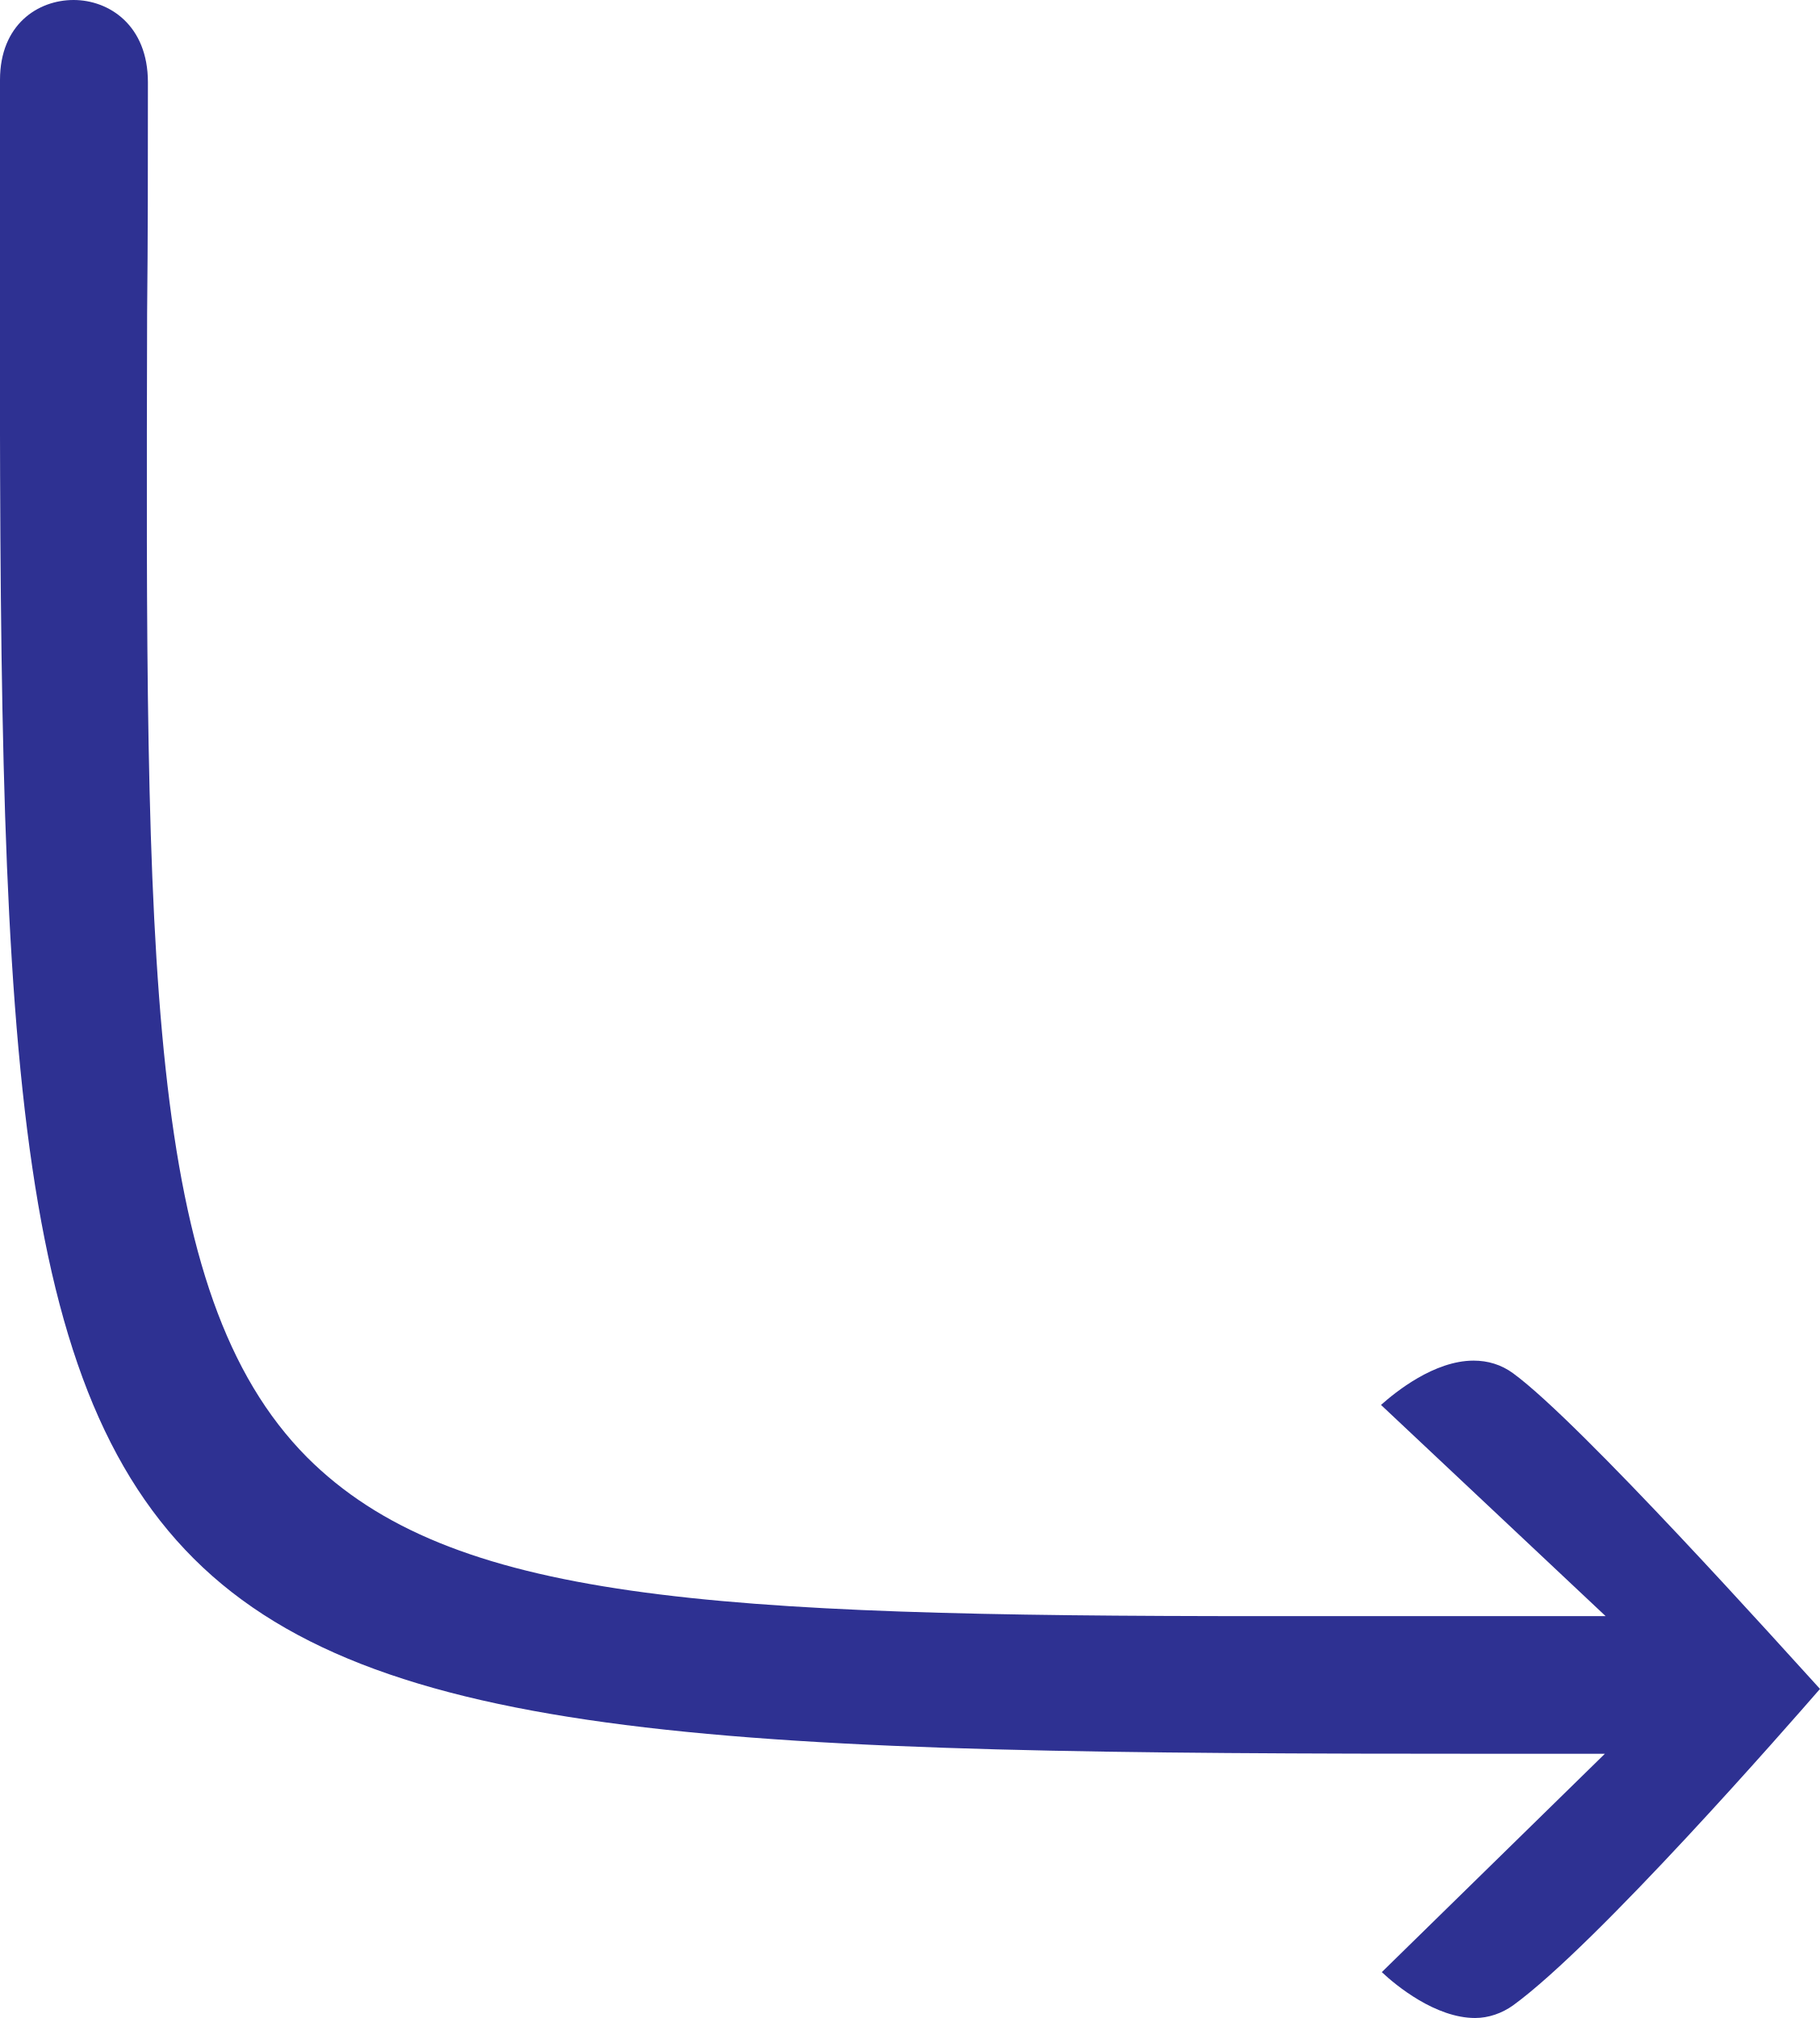
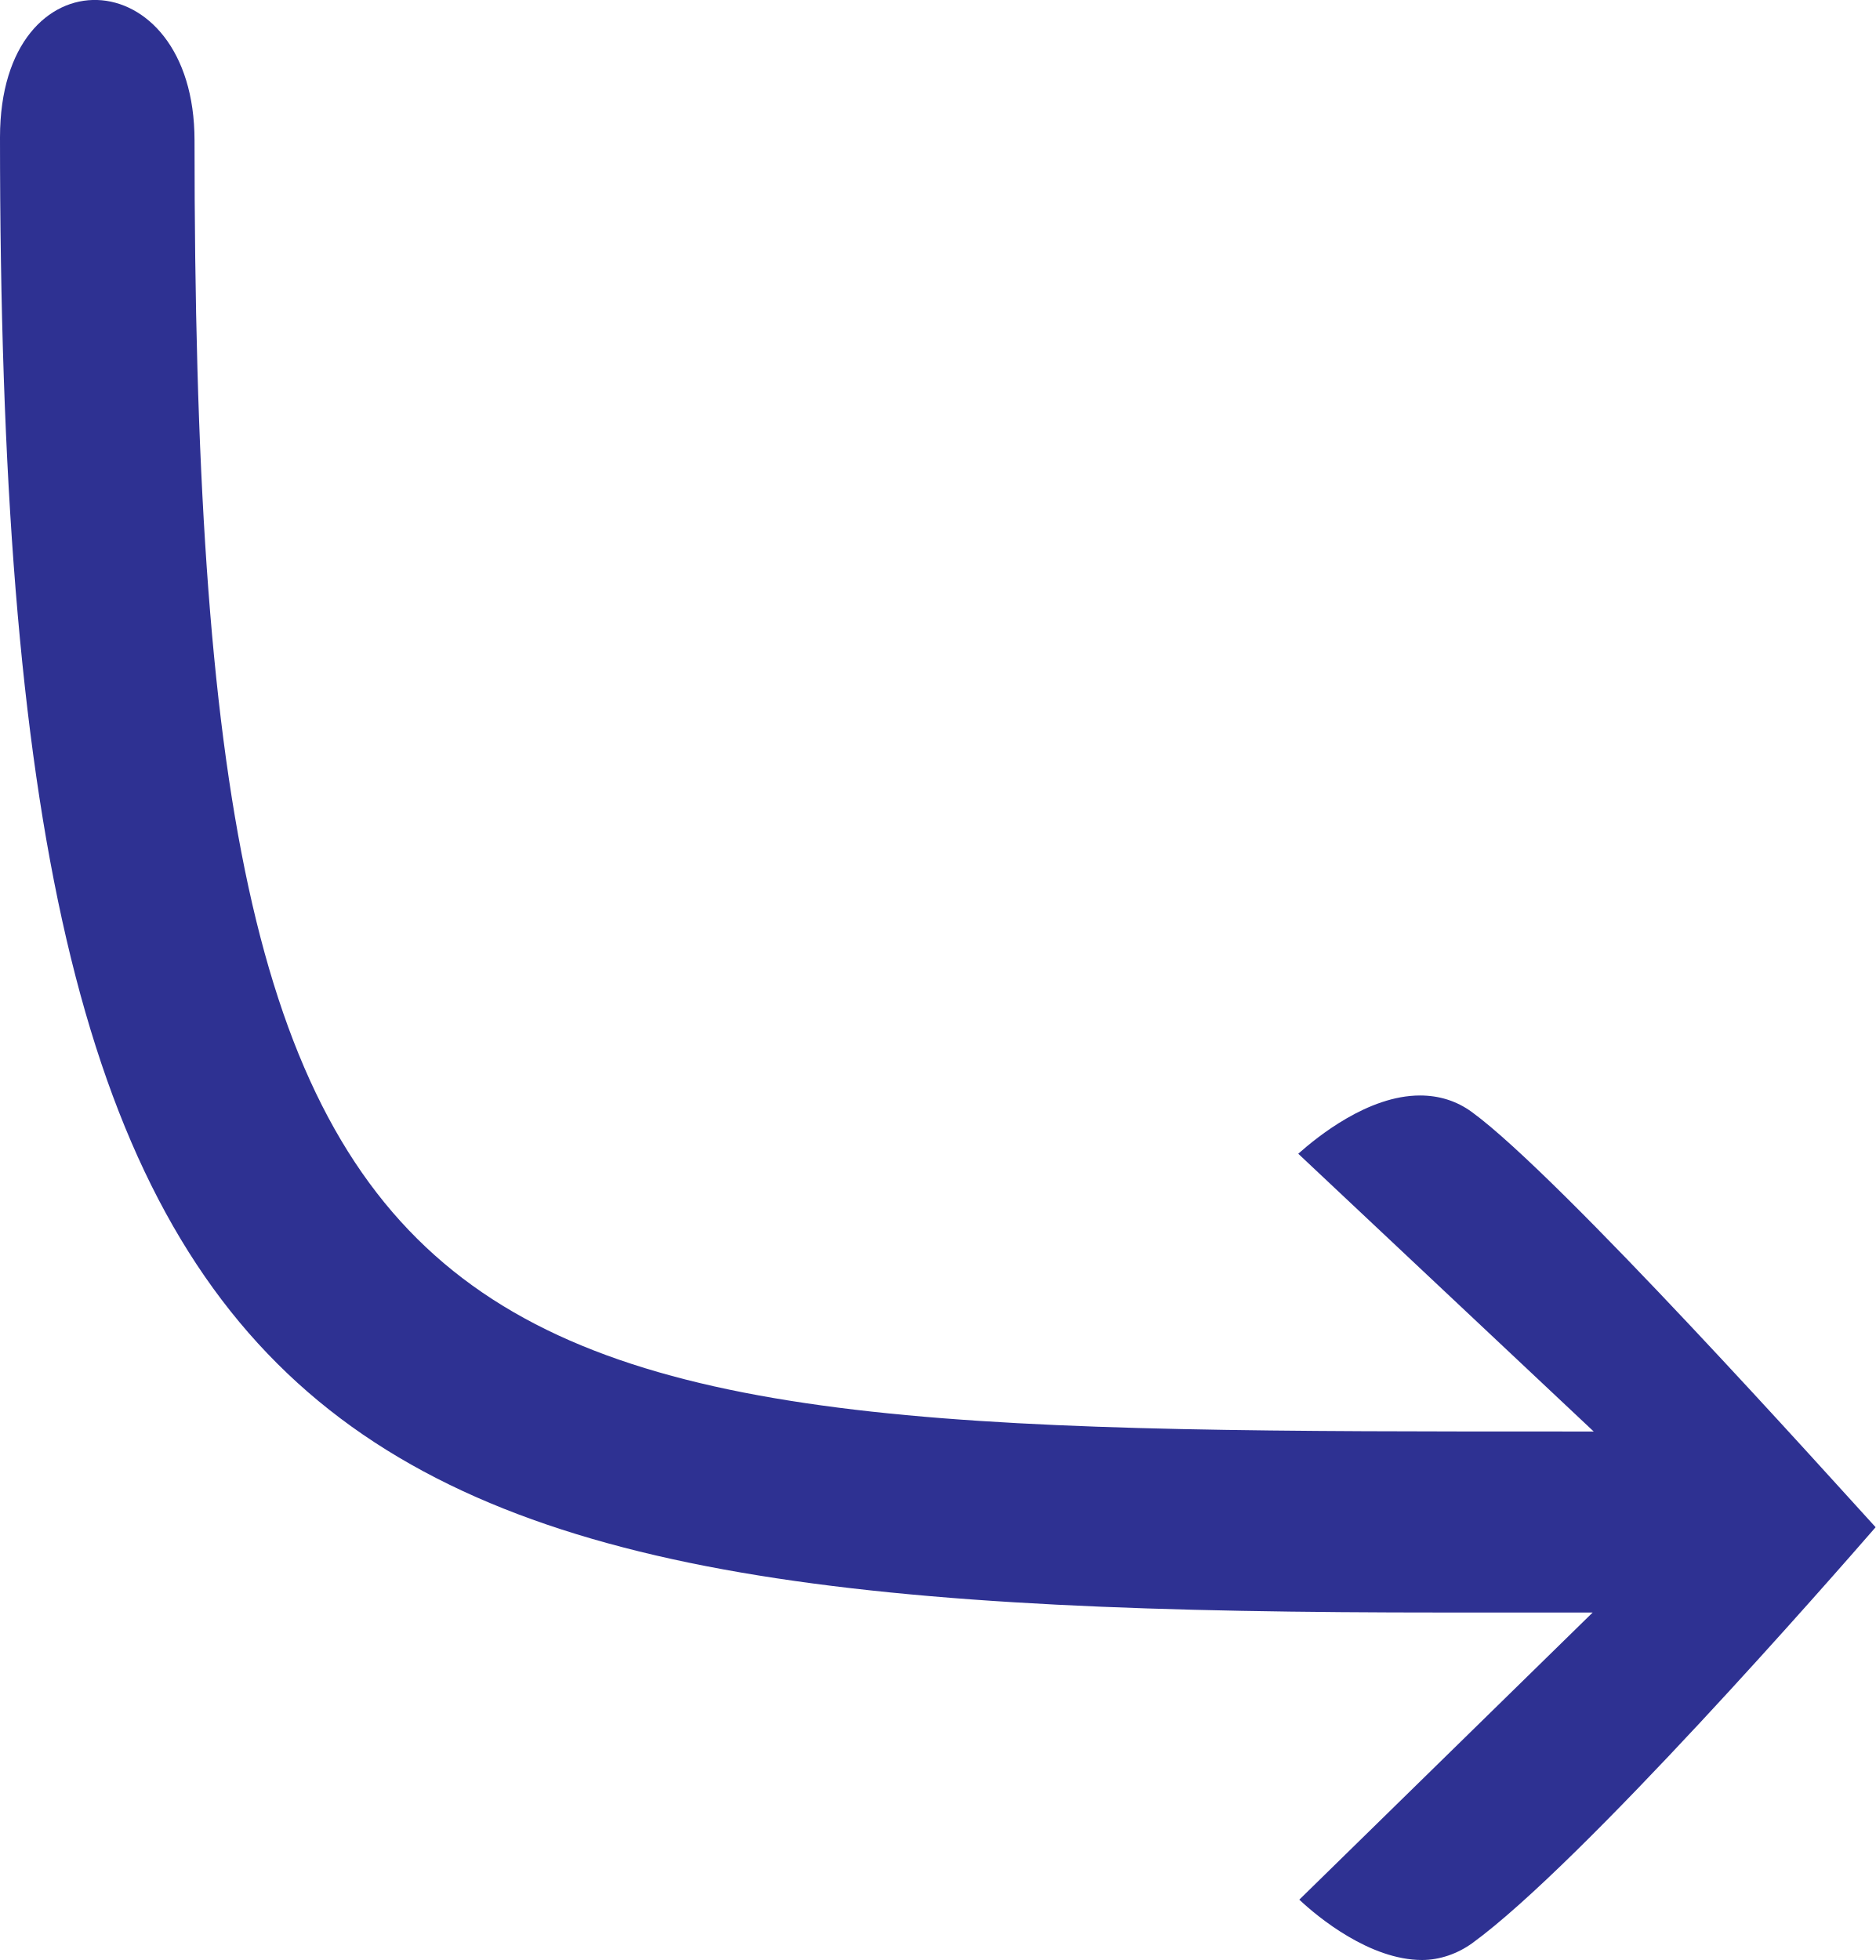
- <svg xmlns="http://www.w3.org/2000/svg" version="1.1" id="Layer_1" x="0px" y="0px" viewBox="0 0 230.1 255.1" style="enable-background:new 0 0 230.1 255.1;" xml:space="preserve">
+ <svg xmlns="http://www.w3.org/2000/svg" version="1.1" id="Layer_1" x="0px" y="0px" viewBox="0 0 180.3 188.4" style="enable-background:new 0 0 180.3 188.4;" xml:space="preserve">
  <style type="text/css">
	.st0{fill:#2E3192;}
- 	.st1{fill:#2E3191;}
- 	</style>
+ </style>
  <g>
-     <path class="st0" d="M186.5,255.1c-5,0-10-4.1-11.8-5.8l28.2-27.6l-14.3,0c-95.1,0-141.9-1.1-165.2-25.8C-0.1,171-0.1,122.5,0,26   c0-5.2,0-10.5,0-15.9C0,3.1,4.8,0,9.3,0c4.5,0,9.4,3.2,9.4,10.4c0,10.3,0,20-0.1,29.2c-0.2,82.5-0.3,123.9,20.2,144.6   c18.2,18.2,50.8,20.1,121,20.1c6,0,12.2,0,18.6,0c7,0,14.4,0,22.1,0h2.5l-28.4-26.7c1.8-1.6,6.7-5.6,11.7-5.6c1.8,0,3.5,0.5,5,1.6   c8.5,6.2,34.5,35.2,38.8,39.9c-4,4.6-28.2,32.3-38.8,40C189.9,254.5,188.2,255.1,186.5,255.1z" />
+     <path class="st0" d="M136.7,188.4c-5,0-10-4.1-11.8-5.8l28.2-27.6h-14.3C30,155,0,143.4,0,13.2C0-4.9,18.7-4,18.7,13.5   c0,124.3,22.3,124.1,132,124.1h2.5l-28.4-26.7c1.8-1.6,6.7-5.6,11.7-5.6c1.8,0,3.5,0.5,5,1.6c8.5,6.2,34.5,35.2,38.8,39.9   c-4,4.6-28.2,32.3-38.8,40C140.1,187.8,138.4,188.4,136.7,188.4z" />
  </g>
-   <path class="st1" d="M313.5,303.7c0-14.8,20.7-14.8,20.7,0.3c0,201.3-10.3,192.9,180.8,192.9l-27.3-25.7c0,0,10.4-10.8,18.7-4.8  c9.4,6.9,39.5,40.7,39.5,40.7s-27.8,32.3-39.5,40.8c-8.2,6-18.7-5-18.7-5l27.2-26.6C308.1,516.4,313.5,516,313.5,303.7L313.5,303.7z  " />
+   <text transform="matrix(1 0 0 1 -255.7053 -559.2655)" style="font-family:'ArialMT'; font-size:60px;">from antiradial</text>
</svg>
